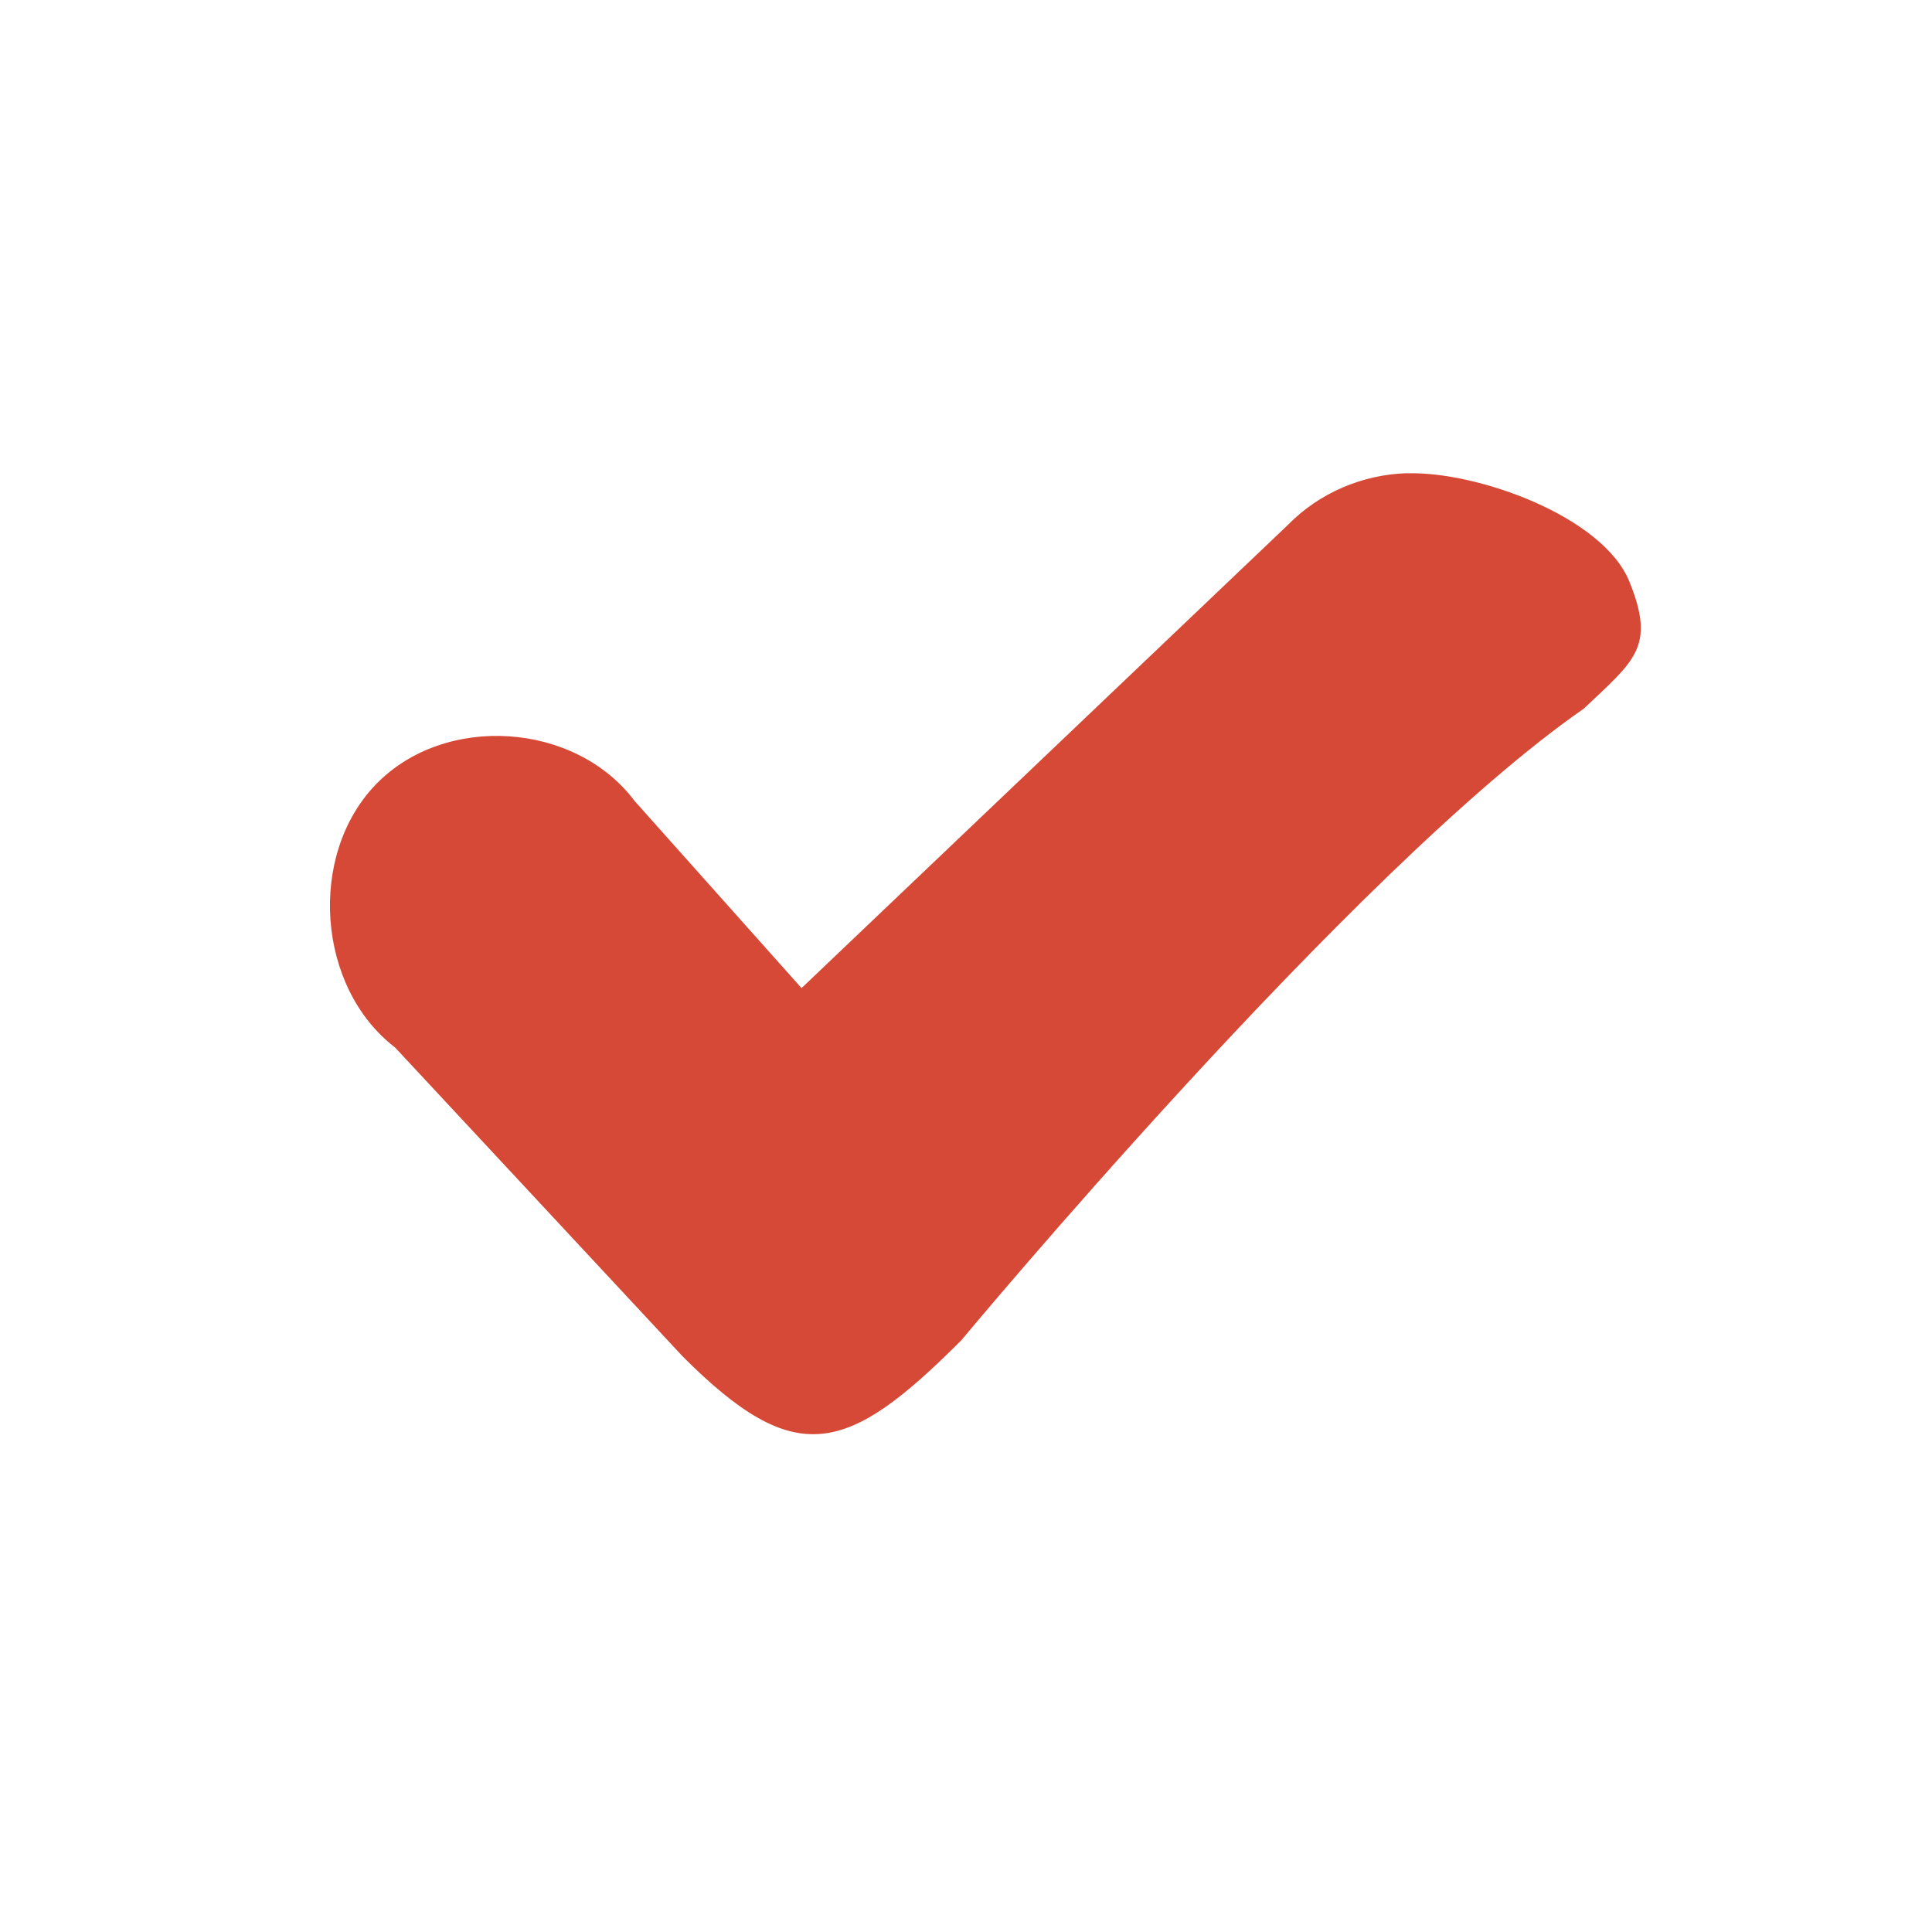
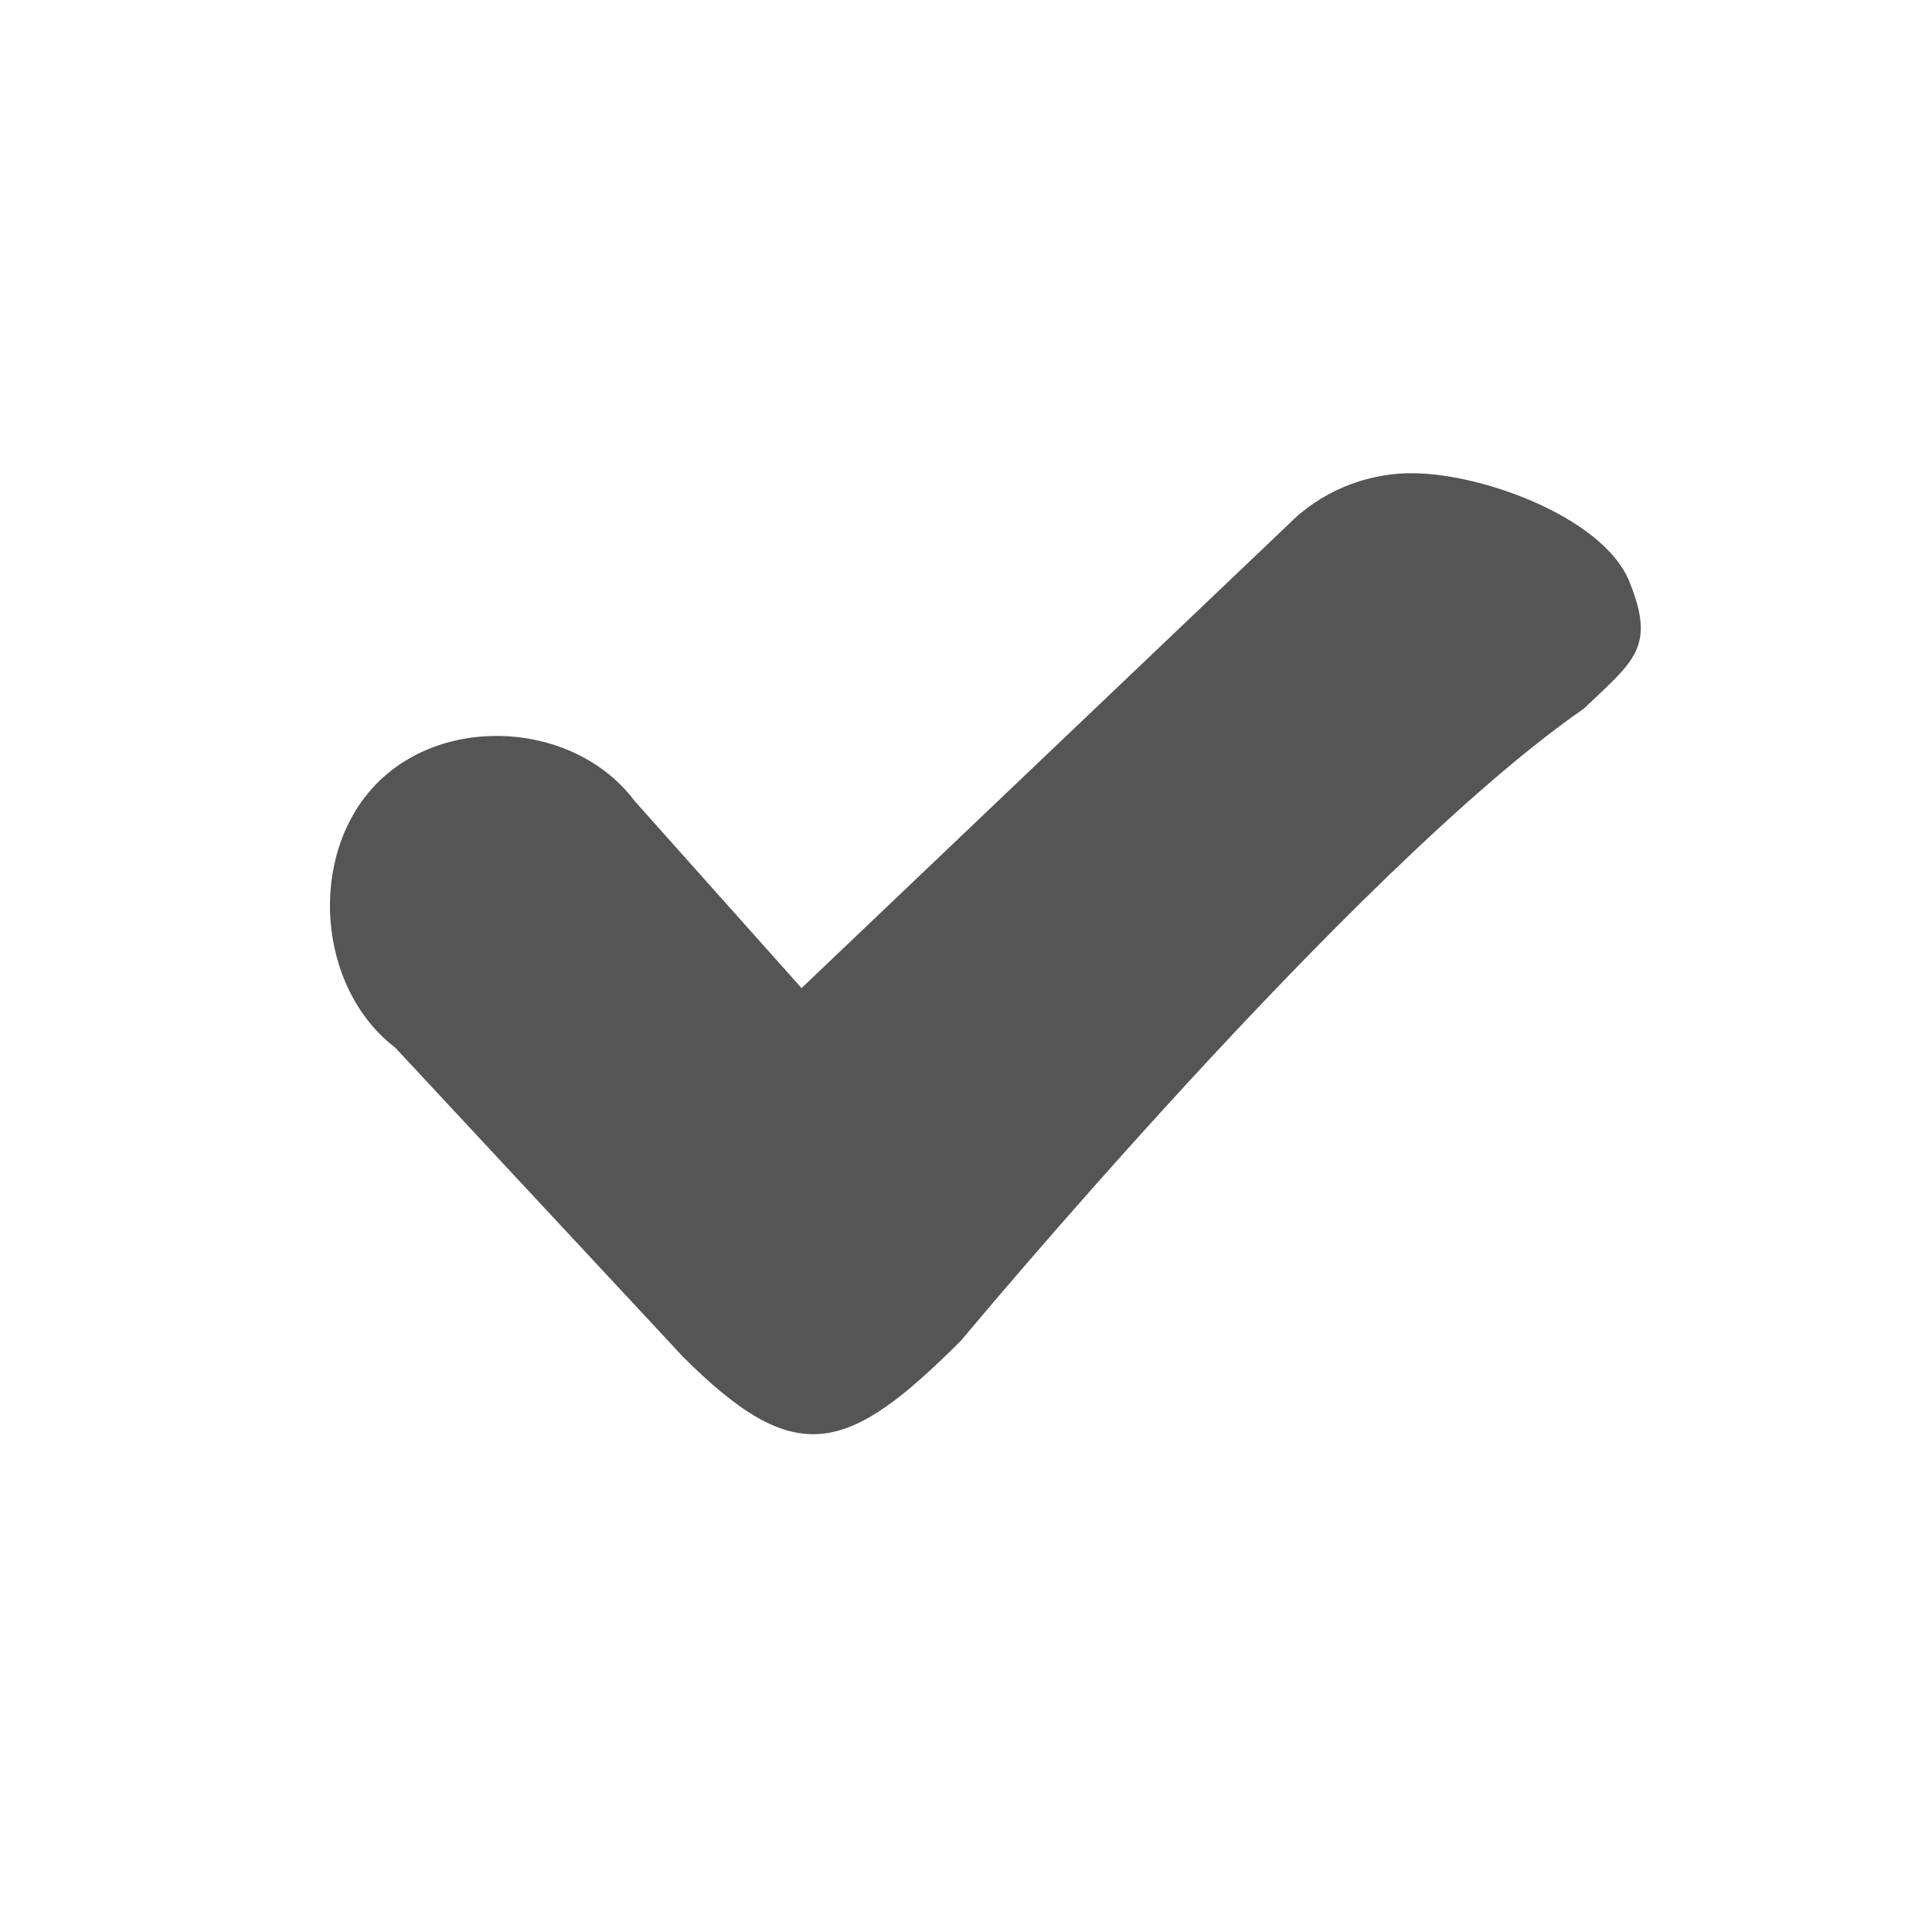
<svg xmlns="http://www.w3.org/2000/svg" viewBox="0 0 16 16">
  <g transform="translate(0 -1036.362)">
-     <path style="fill:#d64937;line-height:normal;color:#000" d="m 11.653,1040.281 c -0.366,0.01 -0.727,0.162 -0.986,0.427 l -4.029,3.837 -1.382,-1.549 c -0.492,-0.656 -1.571,-0.727 -2.141,-0.14 -0.57,0.587 -0.491,1.685 0.157,2.181 l 2.383,2.56 c 0.937,0.937 1.359,0.812 2.305,-0.134 0,0 3.25,-3.91 5.156,-5.232 0.421,-0.399 0.597,-0.51 0.378,-1.052 -0.219,-0.542 -1.266,-0.916 -1.841,-0.897 z" />
+     <path style="fill:#555;line-height:normal;color:#000" d="m 11.653,1040.281 c -0.366,0.01 -0.727,0.162 -0.986,0.427 l -4.029,3.837 -1.382,-1.549 c -0.492,-0.656 -1.571,-0.727 -2.141,-0.14 -0.57,0.587 -0.491,1.685 0.157,2.181 l 2.383,2.56 c 0.937,0.937 1.359,0.812 2.305,-0.134 0,0 3.25,-3.91 5.156,-5.232 0.421,-0.399 0.597,-0.51 0.378,-1.052 -0.219,-0.542 -1.266,-0.916 -1.841,-0.897 z" />
  </g>
</svg>
